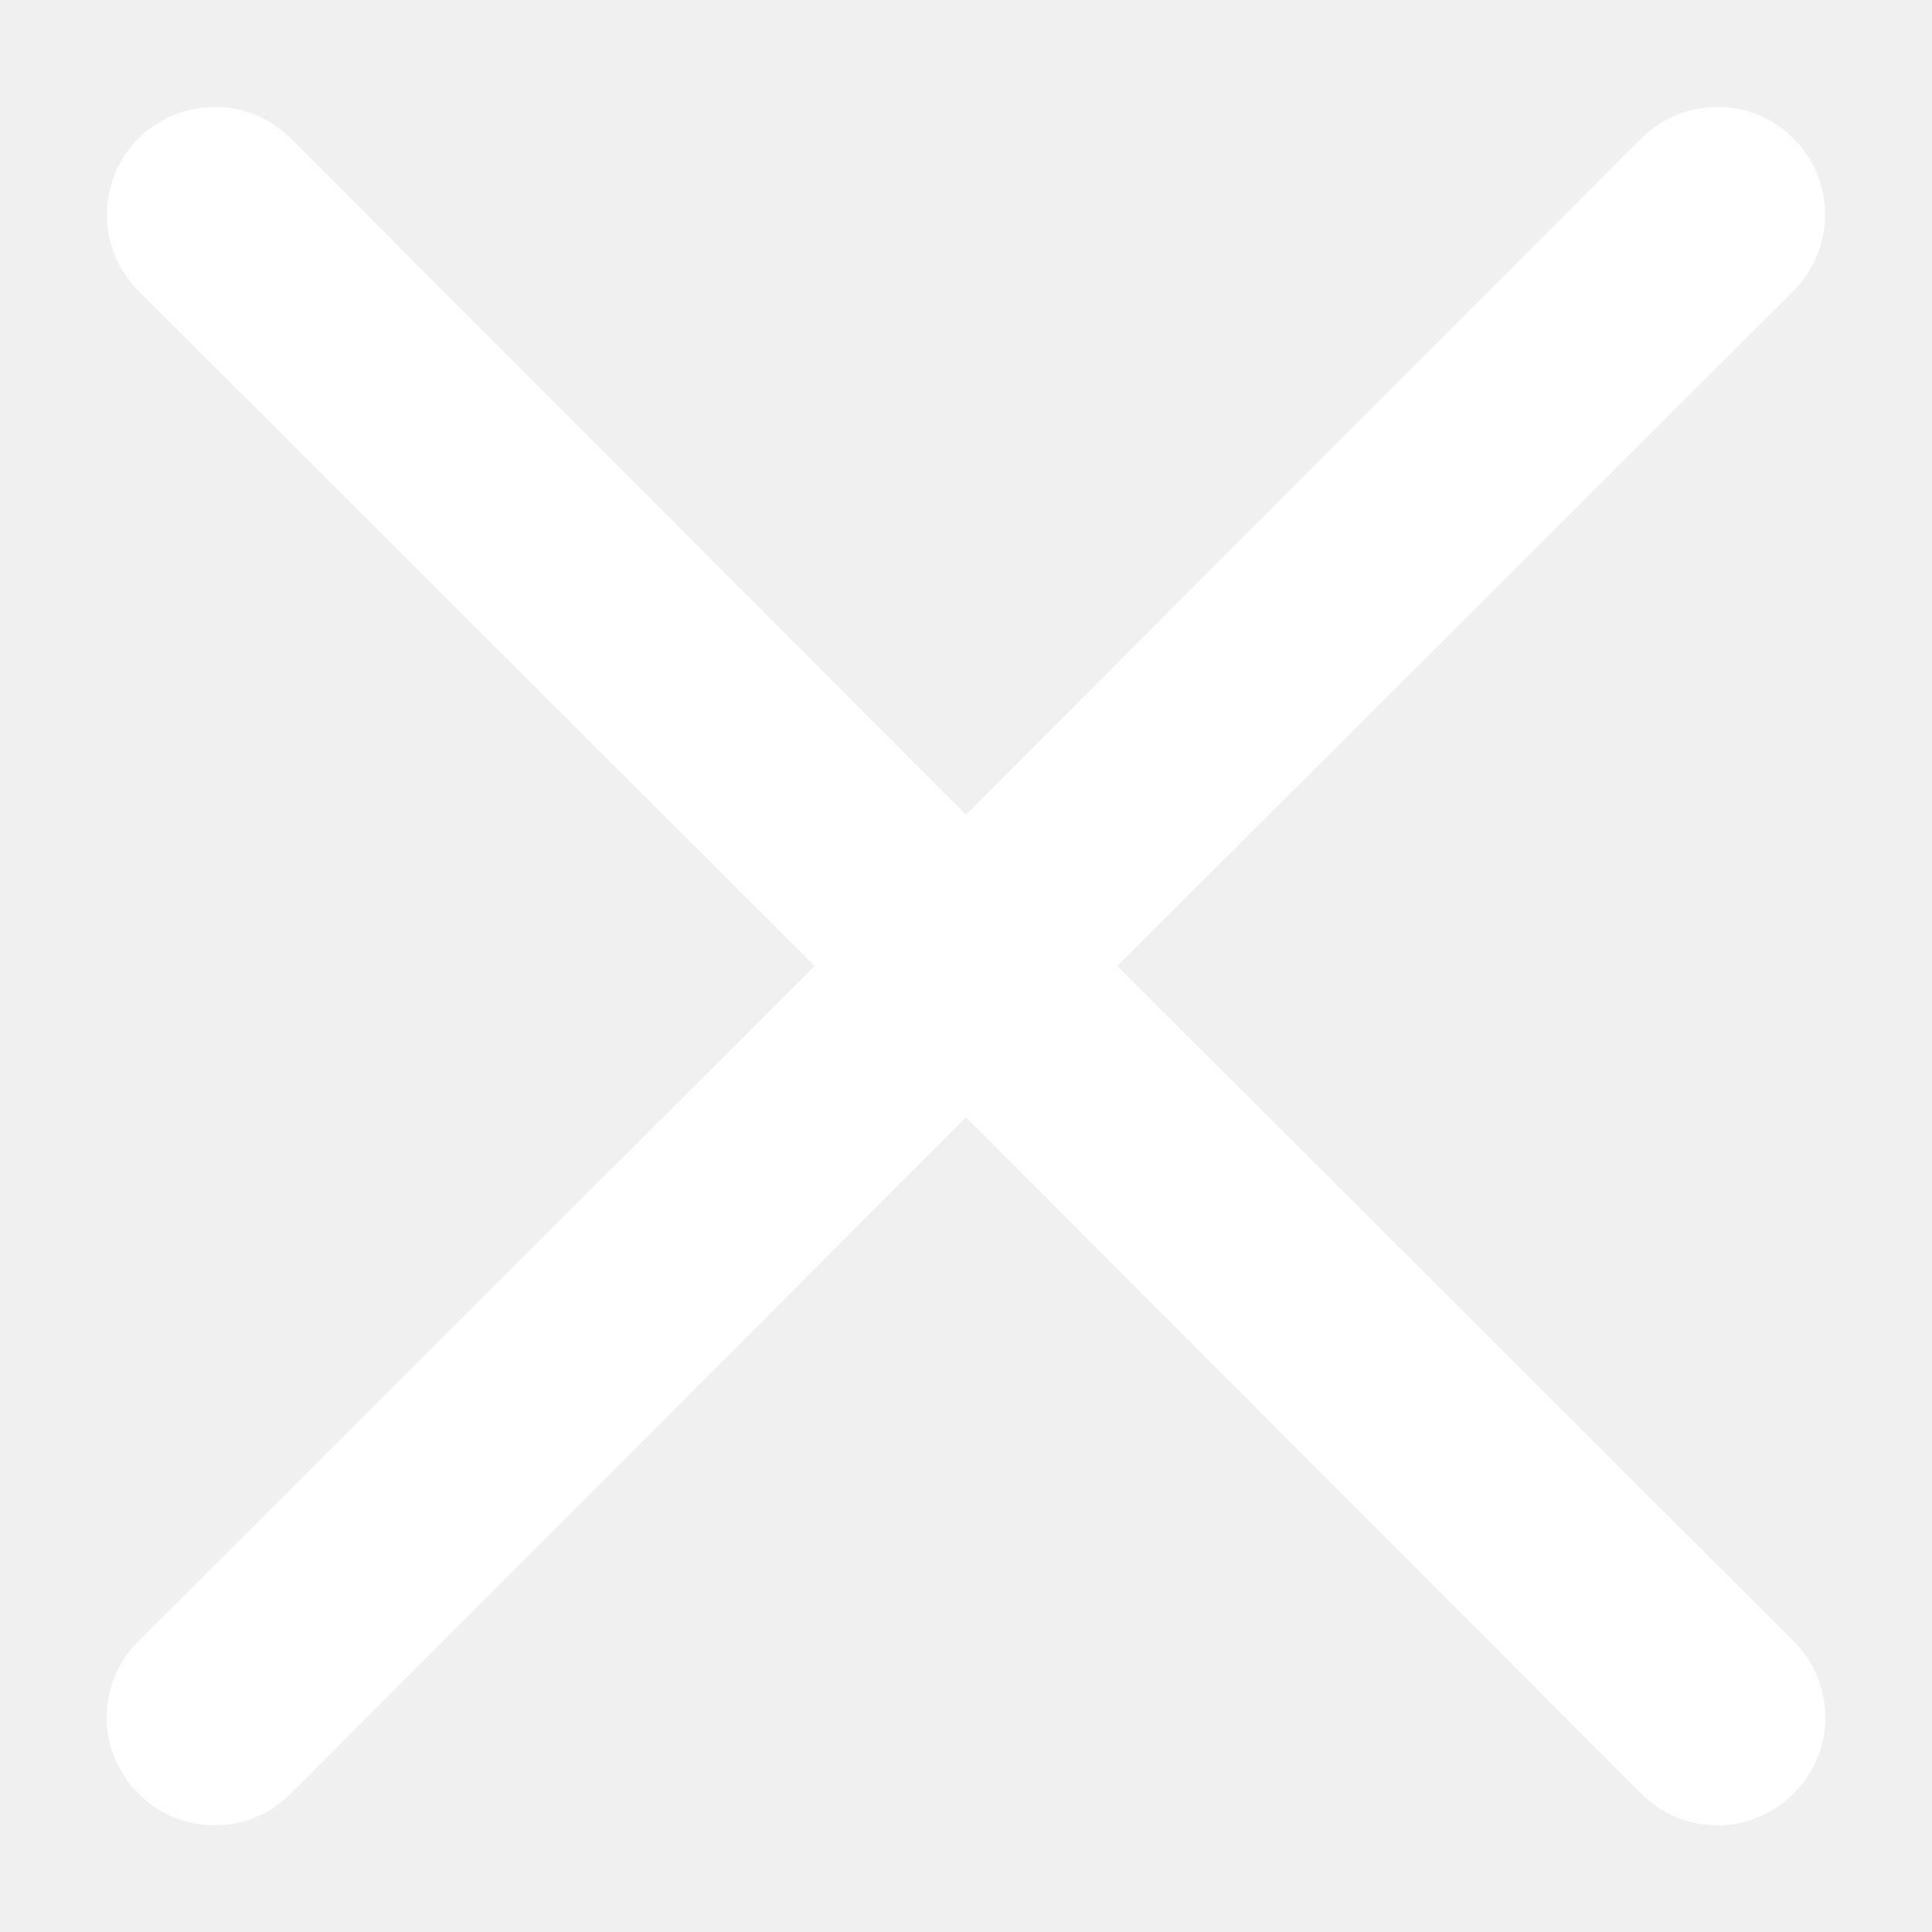
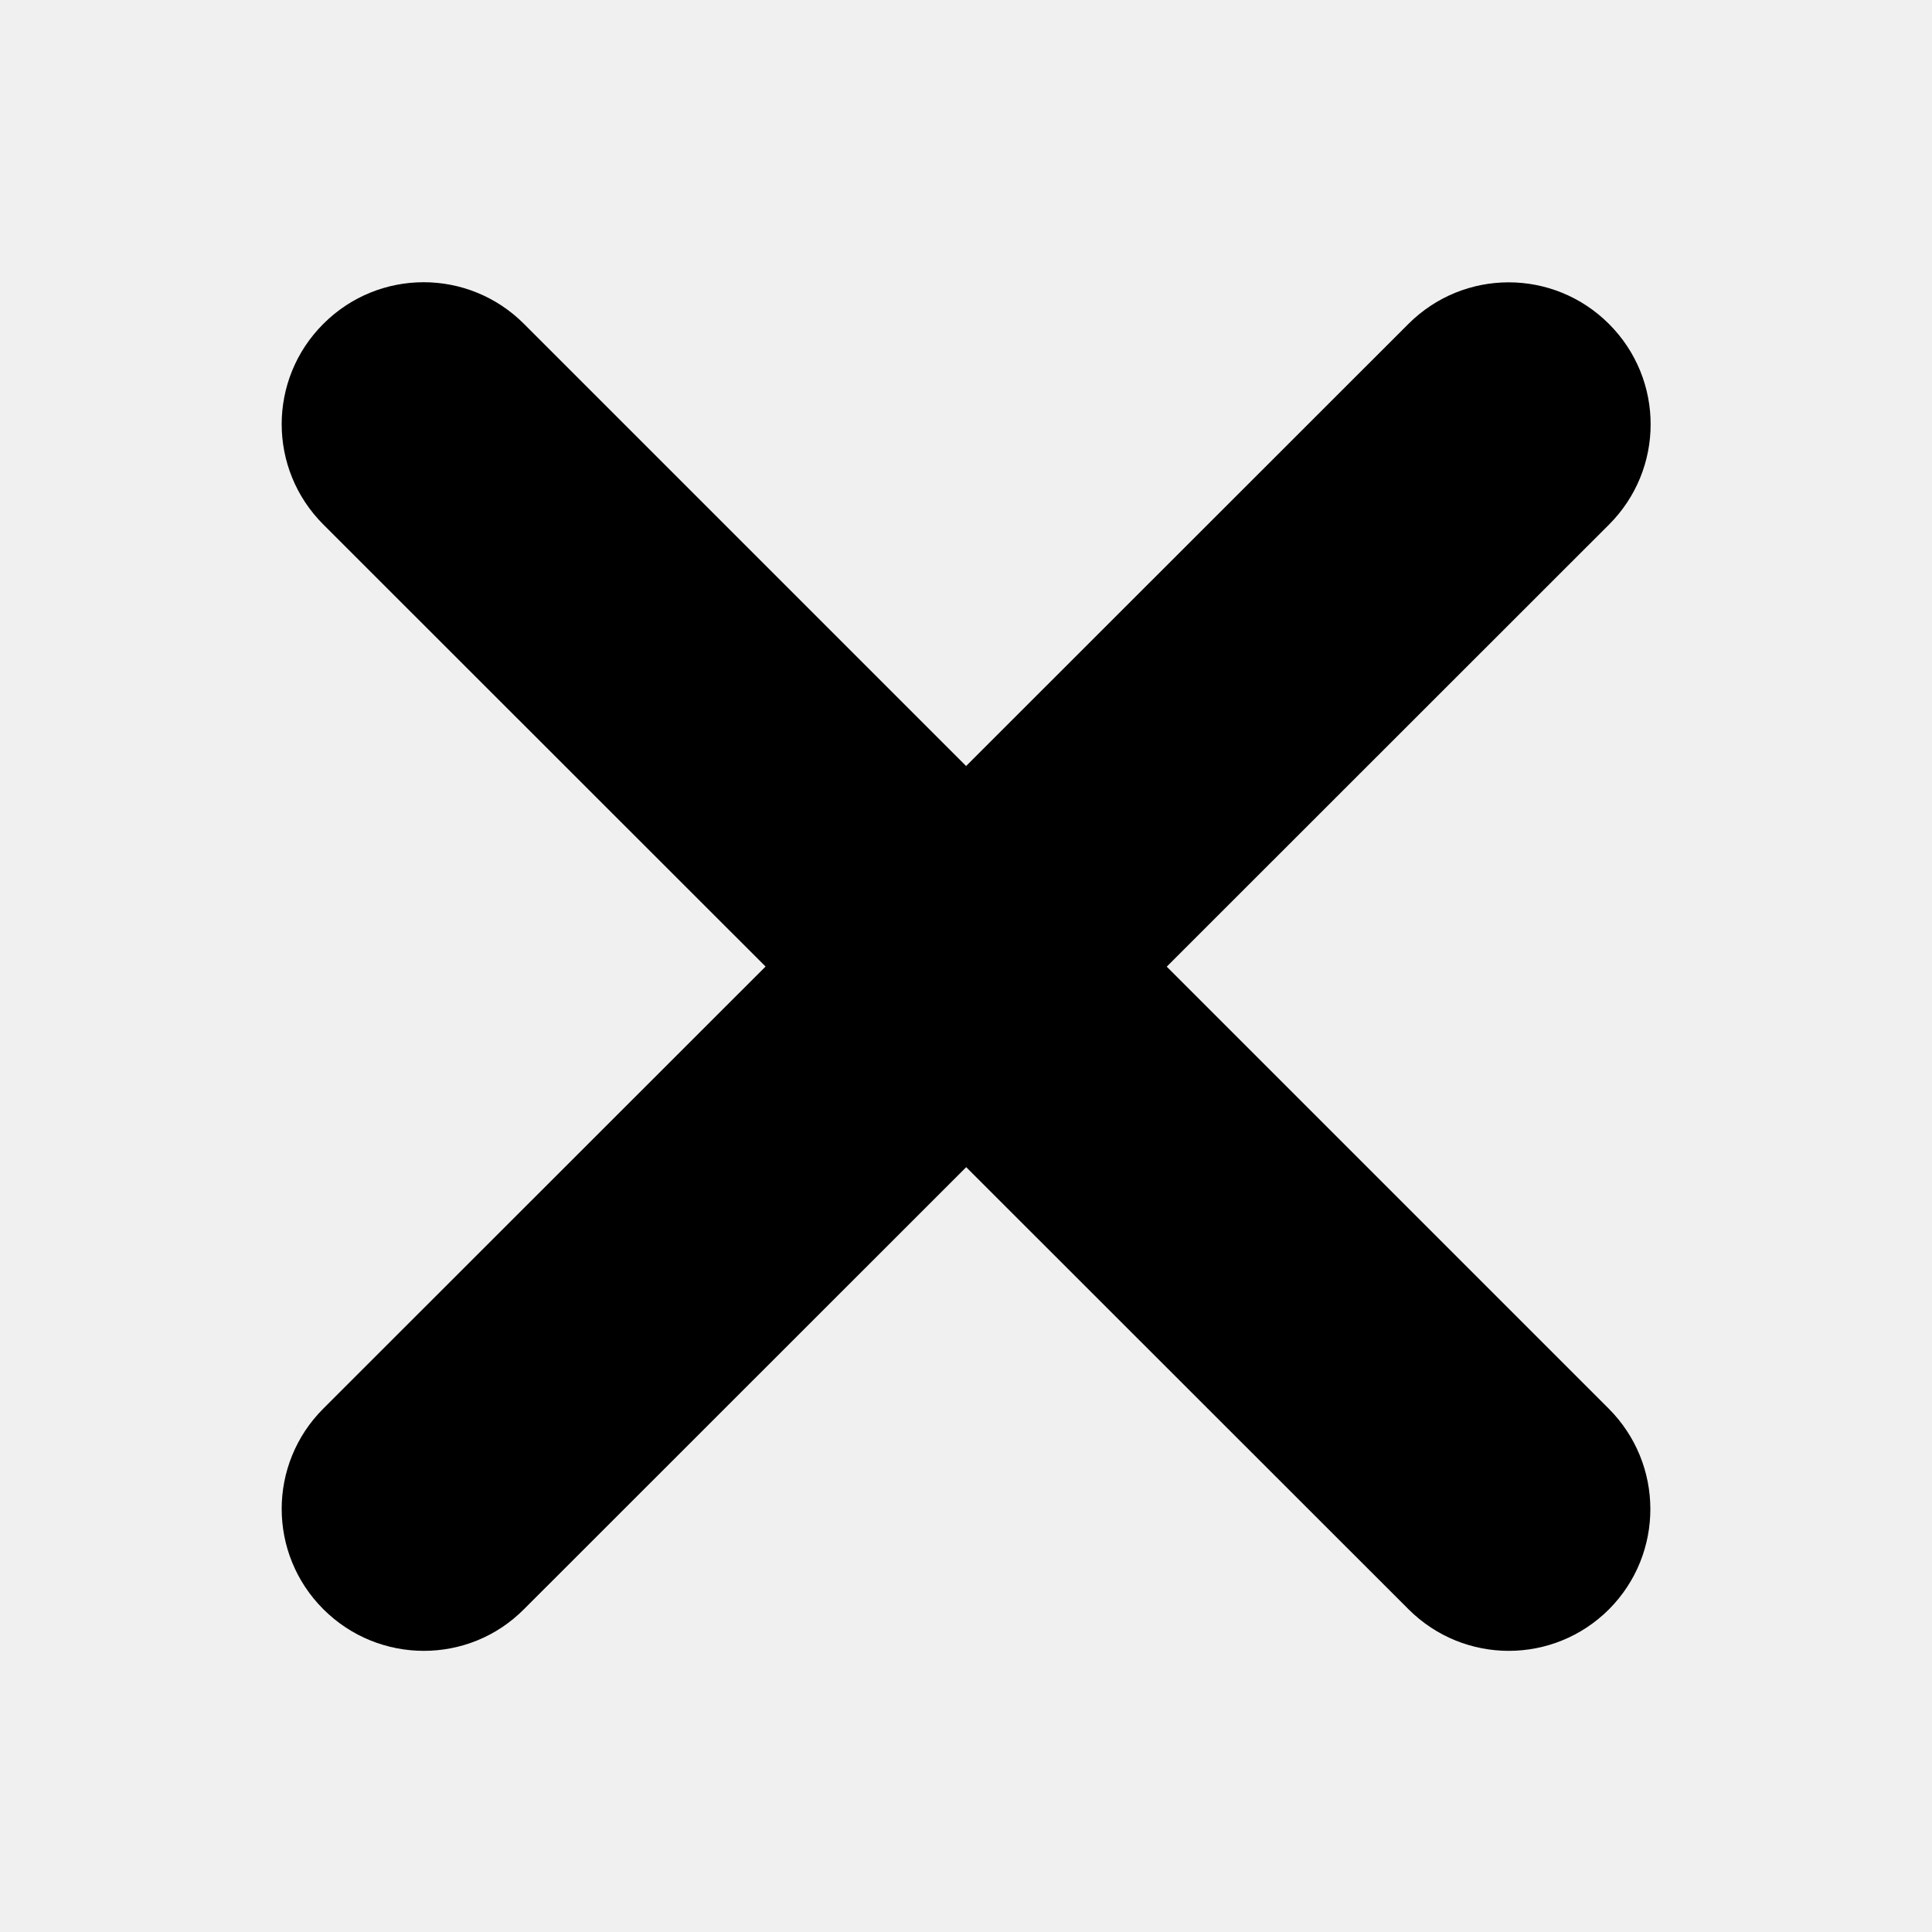
- <svg xmlns="http://www.w3.org/2000/svg" width="18" height="18" viewBox="0 0 18 18" fill="#FFF">
-   <path d="M10.41 9L16.71 2.71C16.898 2.522 17.004 2.266 17.004 2C17.004 1.734 16.898 1.478 16.71 1.29C16.522 1.102 16.266 0.996 16 0.996C15.734 0.996 15.478 1.102 15.29 1.29L9 7.59L2.71 1.29C2.522 1.102 2.266 0.996 2 0.996C1.734 0.996 1.478 1.102 1.29 1.29C1.102 1.478 0.996 1.734 0.996 2C0.996 2.266 1.102 2.522 1.29 2.71L7.59 9L1.29 15.29C1.196 15.383 1.122 15.494 1.071 15.615C1.02 15.737 0.994 15.868 0.994 16C0.994 16.132 1.02 16.263 1.071 16.385C1.122 16.506 1.196 16.617 1.29 16.71C1.383 16.804 1.494 16.878 1.615 16.929C1.737 16.98 1.868 17.006 2 17.006C2.132 17.006 2.263 16.98 2.385 16.929C2.506 16.878 2.617 16.804 2.71 16.71L9 10.41L15.29 16.71C15.383 16.804 15.493 16.878 15.615 16.929C15.737 16.98 15.868 17.006 16 17.006C16.132 17.006 16.263 16.98 16.384 16.929C16.506 16.878 16.617 16.804 16.71 16.71C16.804 16.617 16.878 16.506 16.929 16.385C16.98 16.263 17.006 16.132 17.006 16C17.006 15.868 16.98 15.737 16.929 15.615C16.878 15.494 16.804 15.383 16.71 15.29L10.41 9Z" fill="#FFFFFF" />
+ <svg xmlns="http://www.w3.org/2000/svg" fill="#000000" height="800px" width="800px" version="1.1" id="Layer_1" viewBox="0 0 1792 1792" xml:space="preserve">
+   <path d="M1082.2,896.6l410.2-410c51.5-51.5,51.5-134.6,0-186.1s-134.6-51.5-186.1,0l-410.2,410L486,300.4  c-51.5-51.5-134.6-51.5-186.1,0s-51.5,134.6,0,186.1l410.2,410l-410.2,410c-51.5,51.5-51.5,134.6,0,186.1  c51.6,51.5,135,51.5,186.1,0l410.2-410l410.2,410c51.5,51.5,134.6,51.5,186.1,0c51.1-51.5,51.1-134.6-0.5-186.2L1082.2,896.6z" />
</svg>
